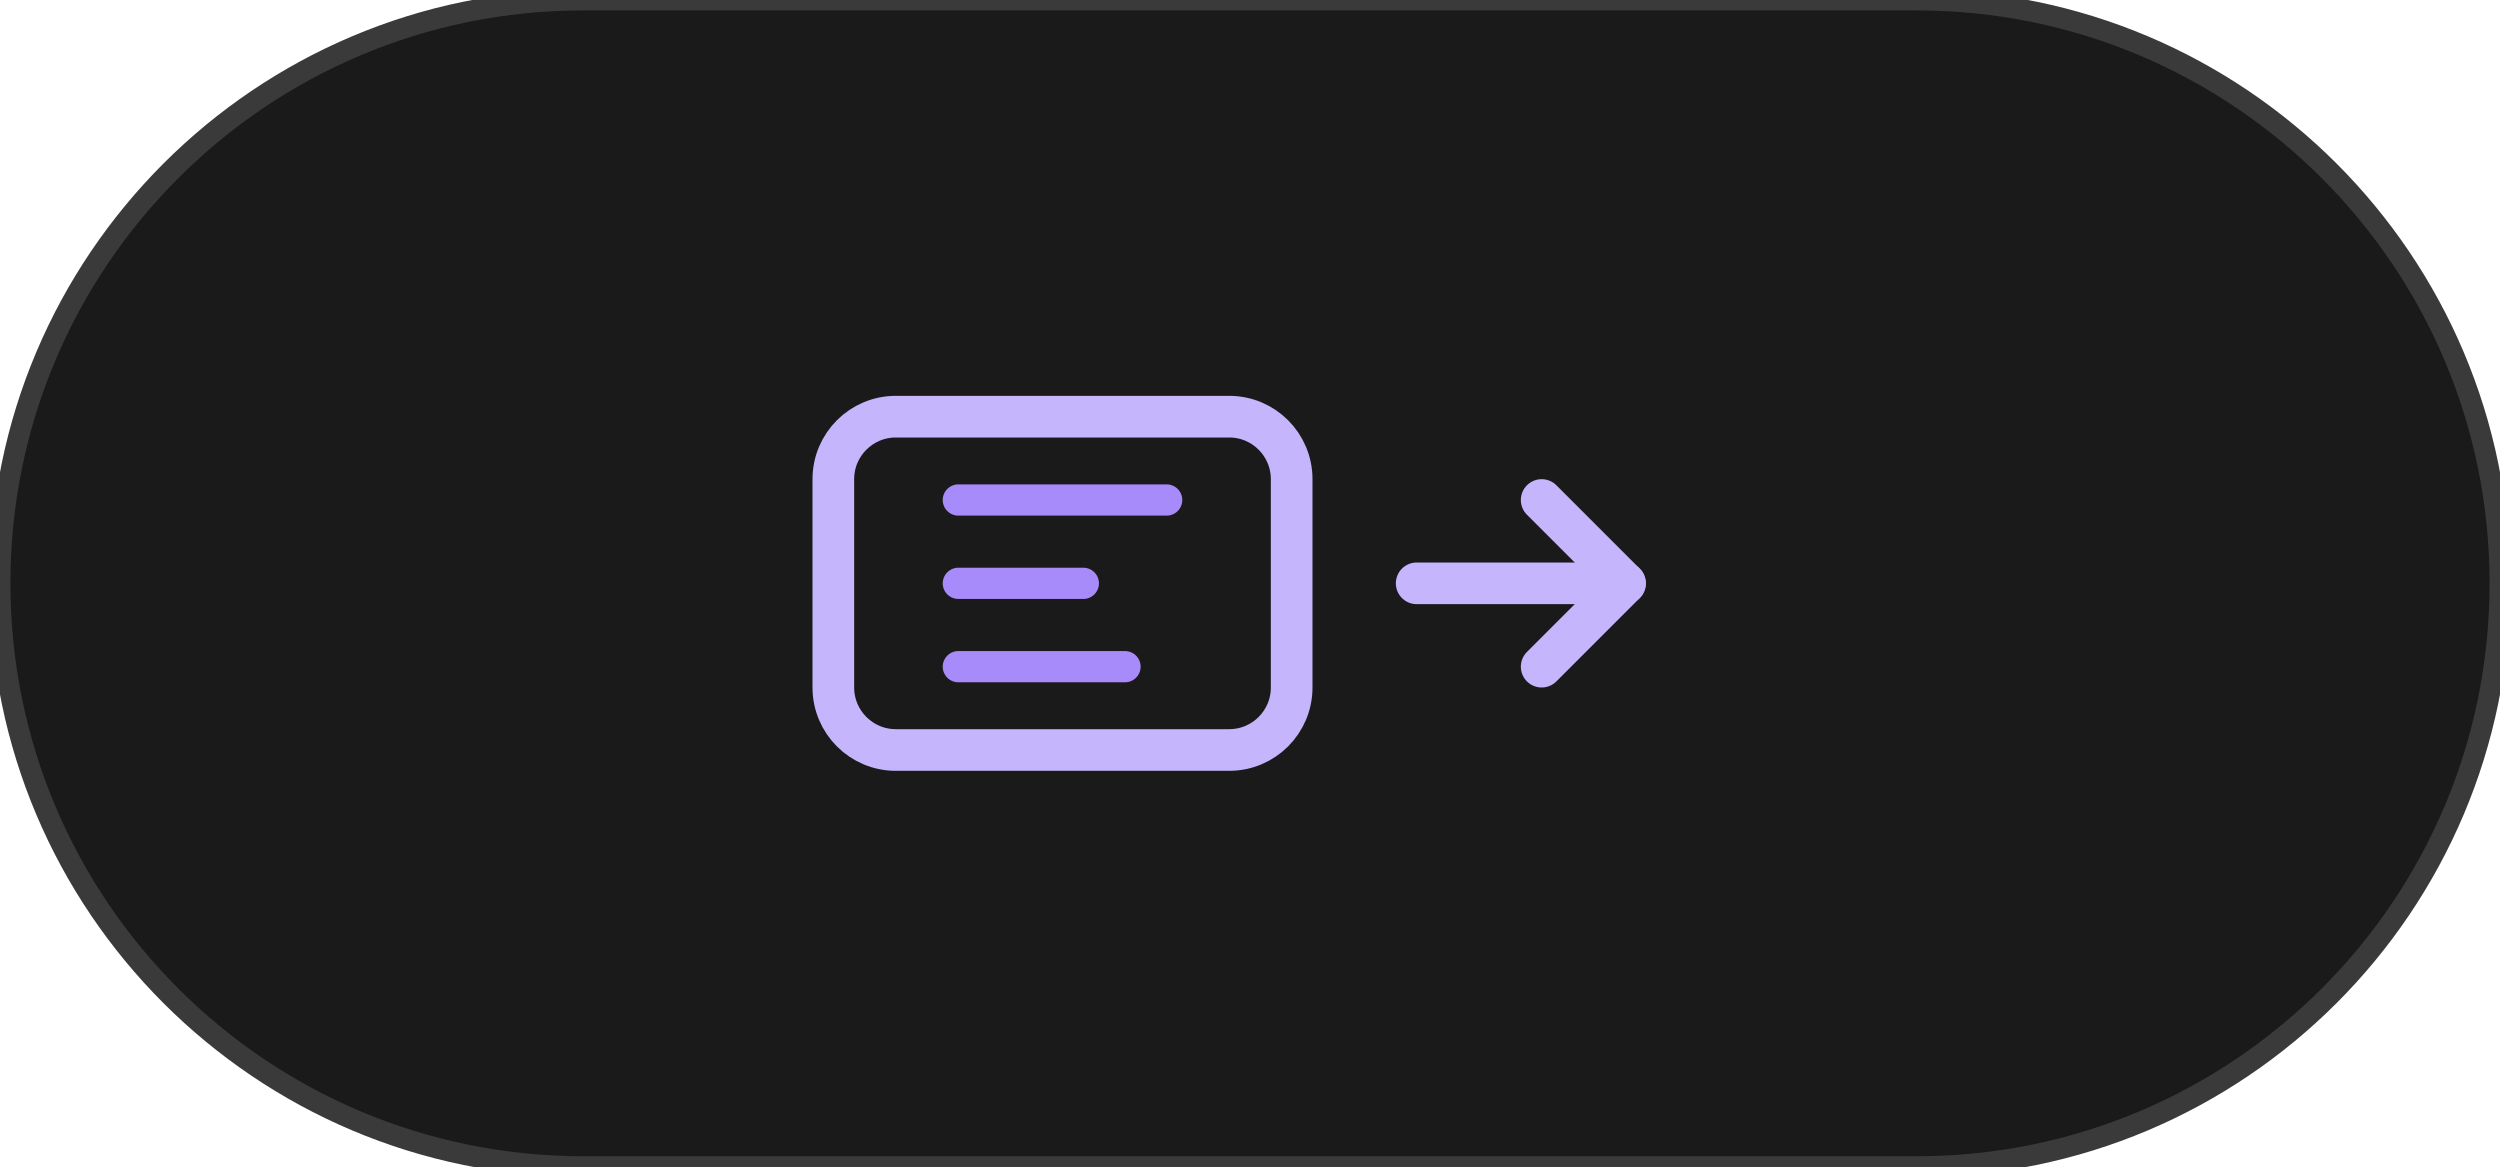
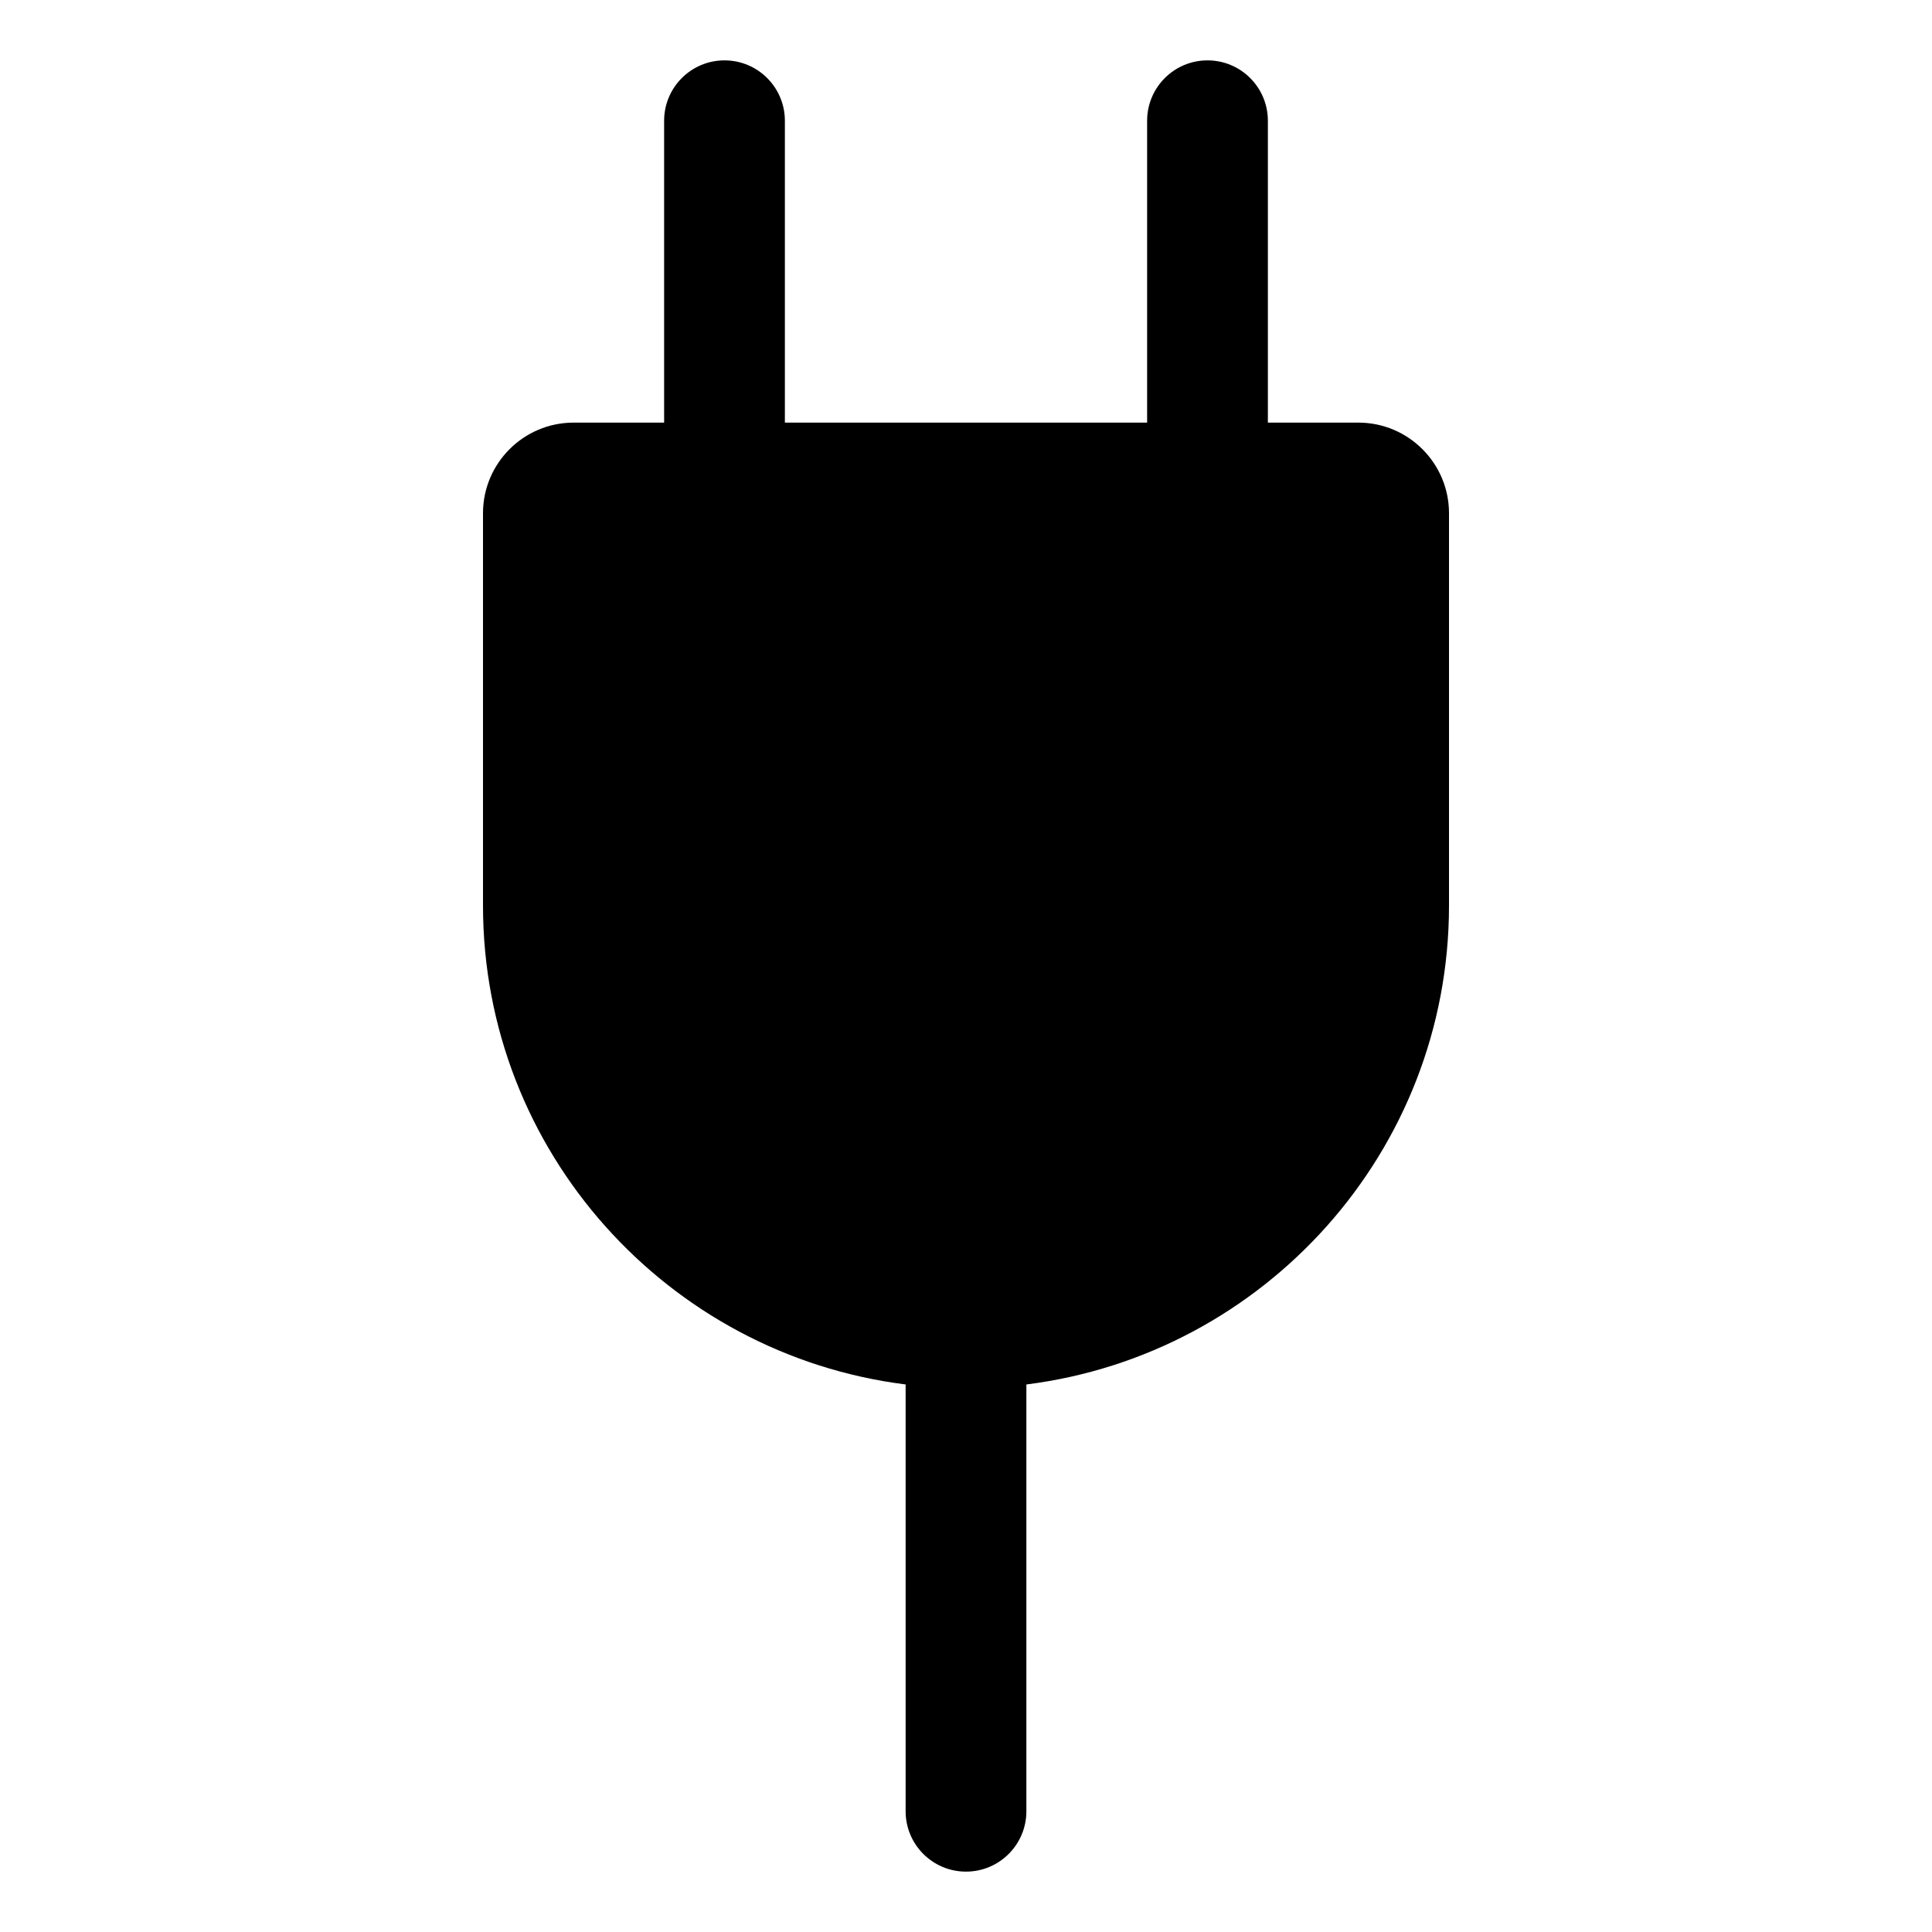
- <svg xmlns="http://www.w3.org/2000/svg" viewBox="0 0 120 56" role="img" aria-hidden="true">
-   <rect width="120" height="56" rx="28" fill="#1a1a1a" stroke="#3a3a3a" stroke-width="1" />
-   <rect x="40" y="20" width="22" height="16" rx="3" fill="none" stroke="#c4b5fd" stroke-width="2" />
-   <path d="M46 24h10M46 28h6M46 32h8" stroke="#a78bfa" stroke-width="1.5" stroke-linecap="round" />
-   <path d="M68 28h10" stroke="#c4b5fd" stroke-width="2" stroke-linecap="round" />
-   <path d="M74 24l4 4-4 4" fill="none" stroke="#c4b5fd" stroke-width="2" stroke-linecap="round" stroke-linejoin="round" />
+ <svg xmlns="http://www.w3.org/2000/svg" viewBox="0 0 32 32" fill="currentColor">
+   <path d="M24 8.5V15c0 4.072-3.06 7.436-7 7.931V30a1 1 0 1 1-2 0v-7.069c-3.94-.495-7-3.859-7-7.931V8.5C8 7.673 8.673 7 9.5 7H11V2a1 1 0 1 1 2 0v5h6V2a1 1 0 1 1 2 0v5h1.5c.827 0 1.5.673 1.5 1.5Z" />
</svg>
